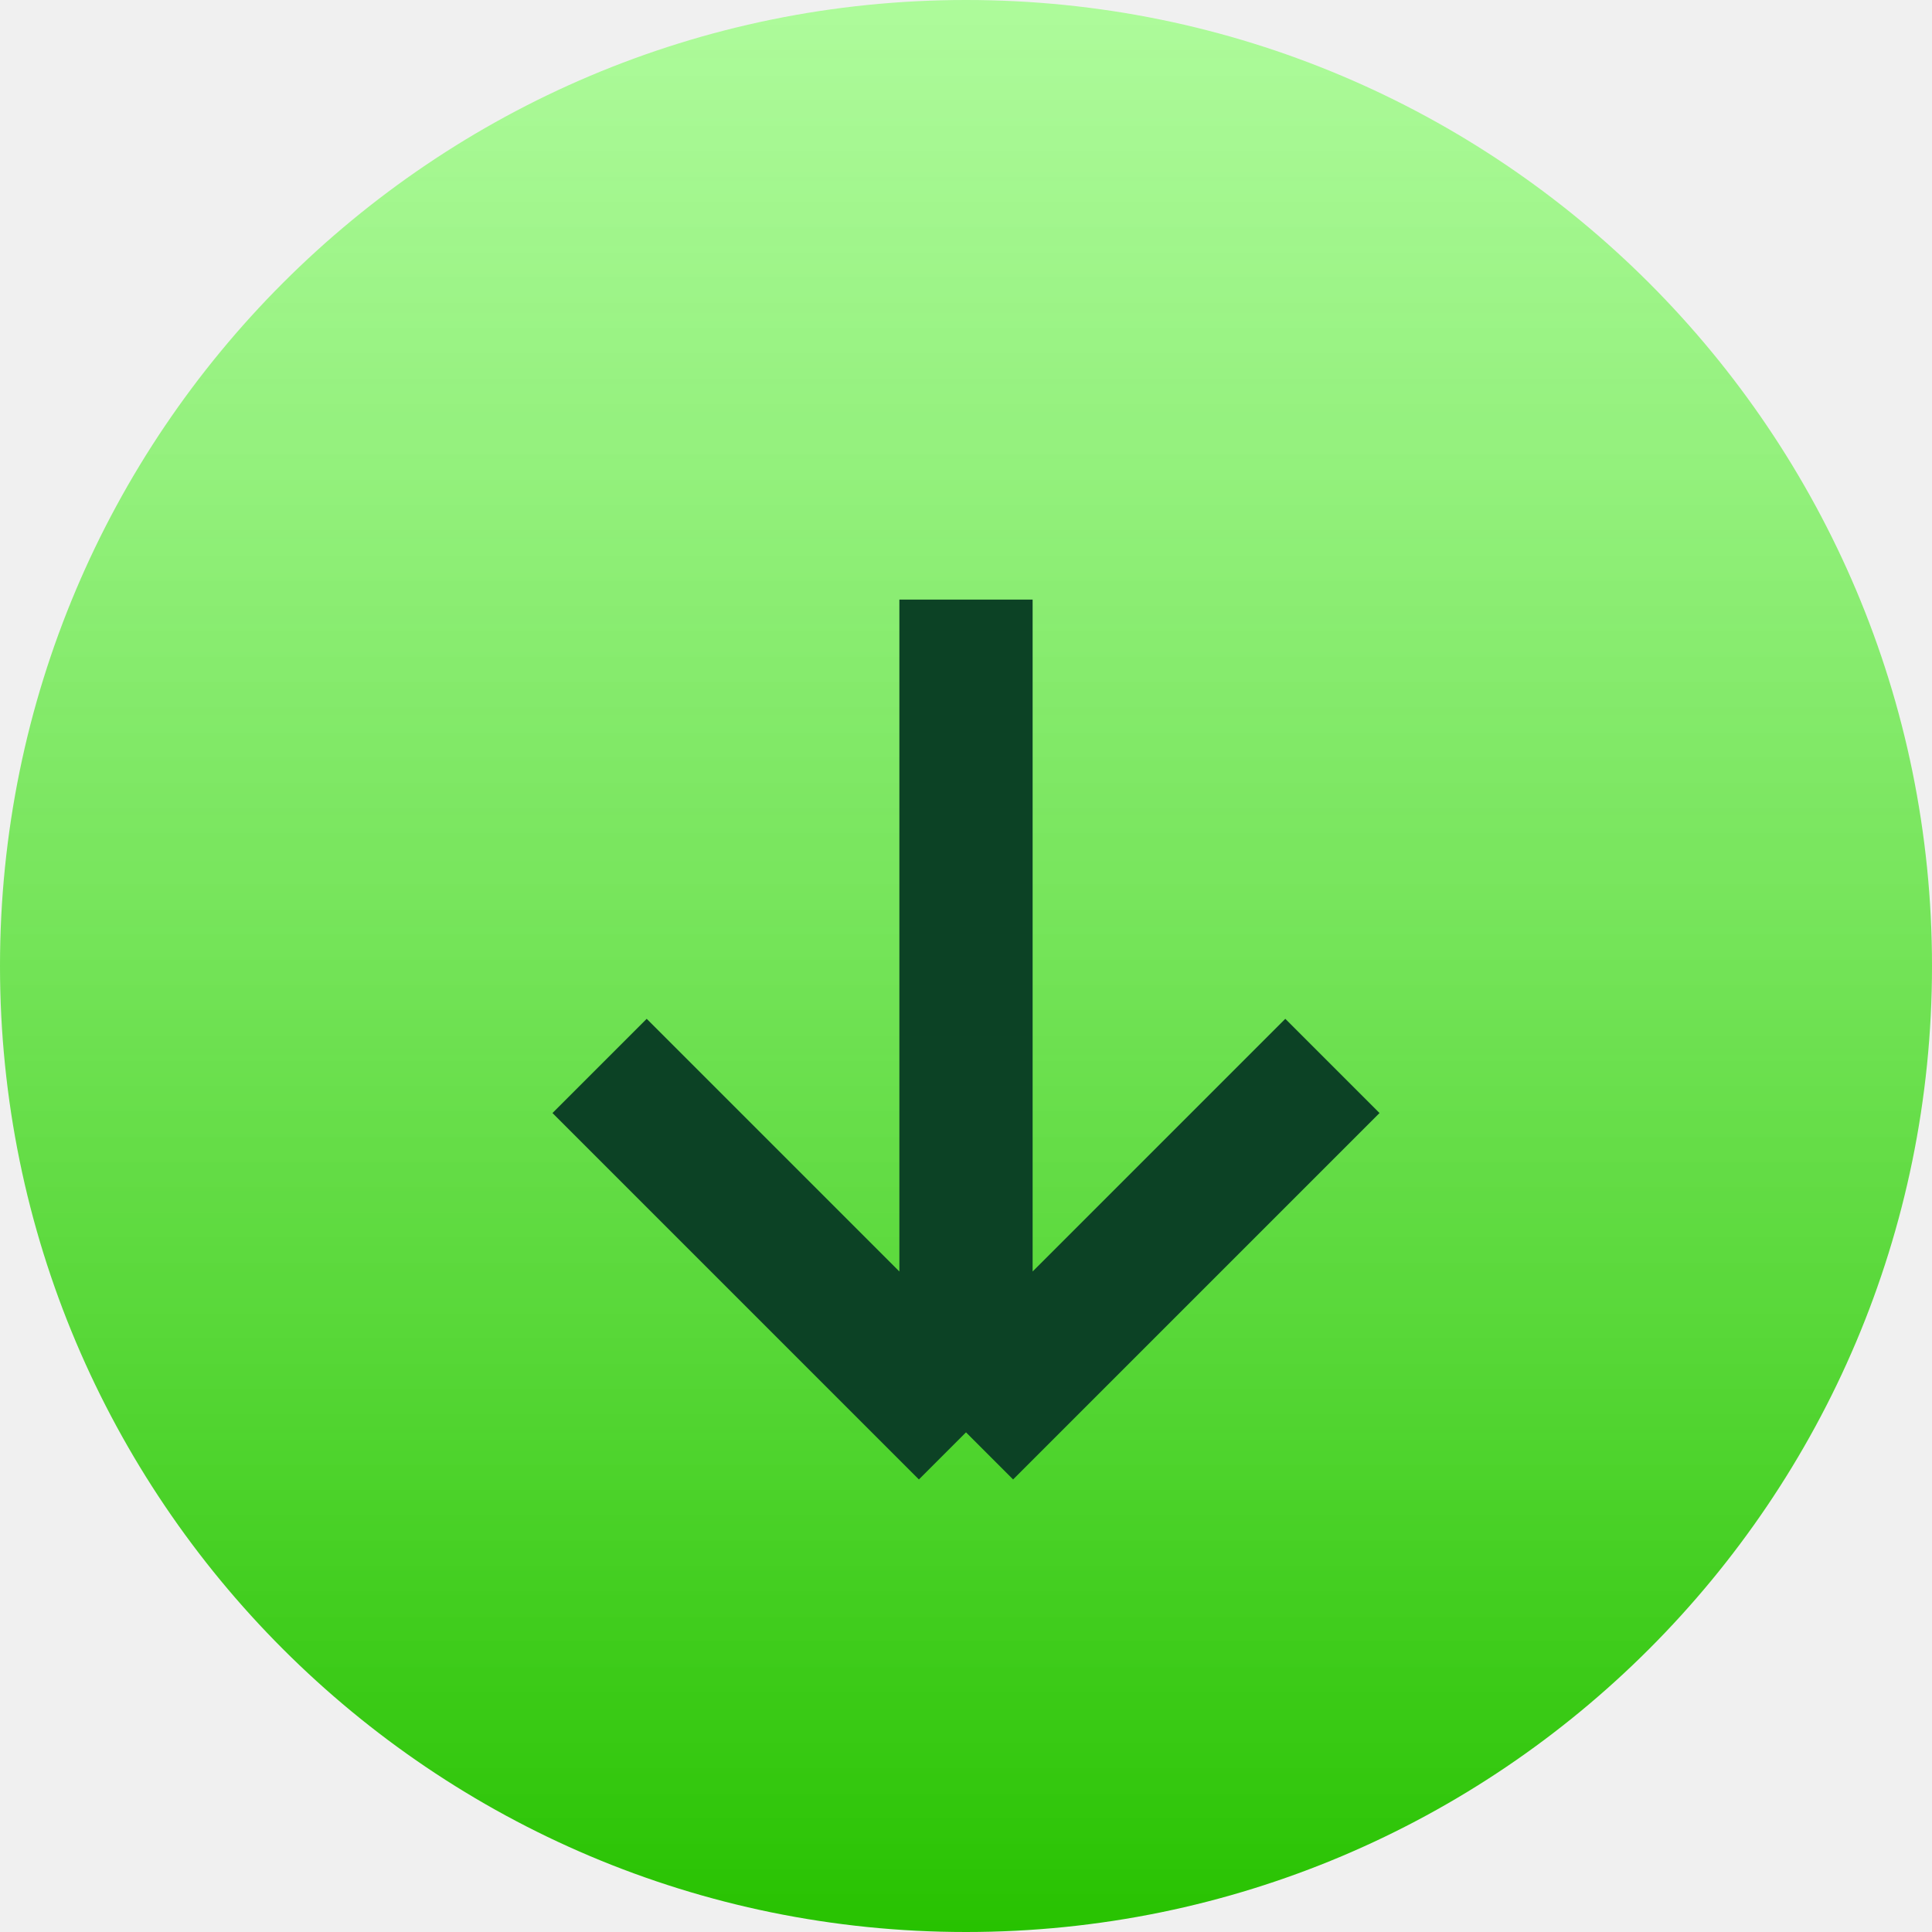
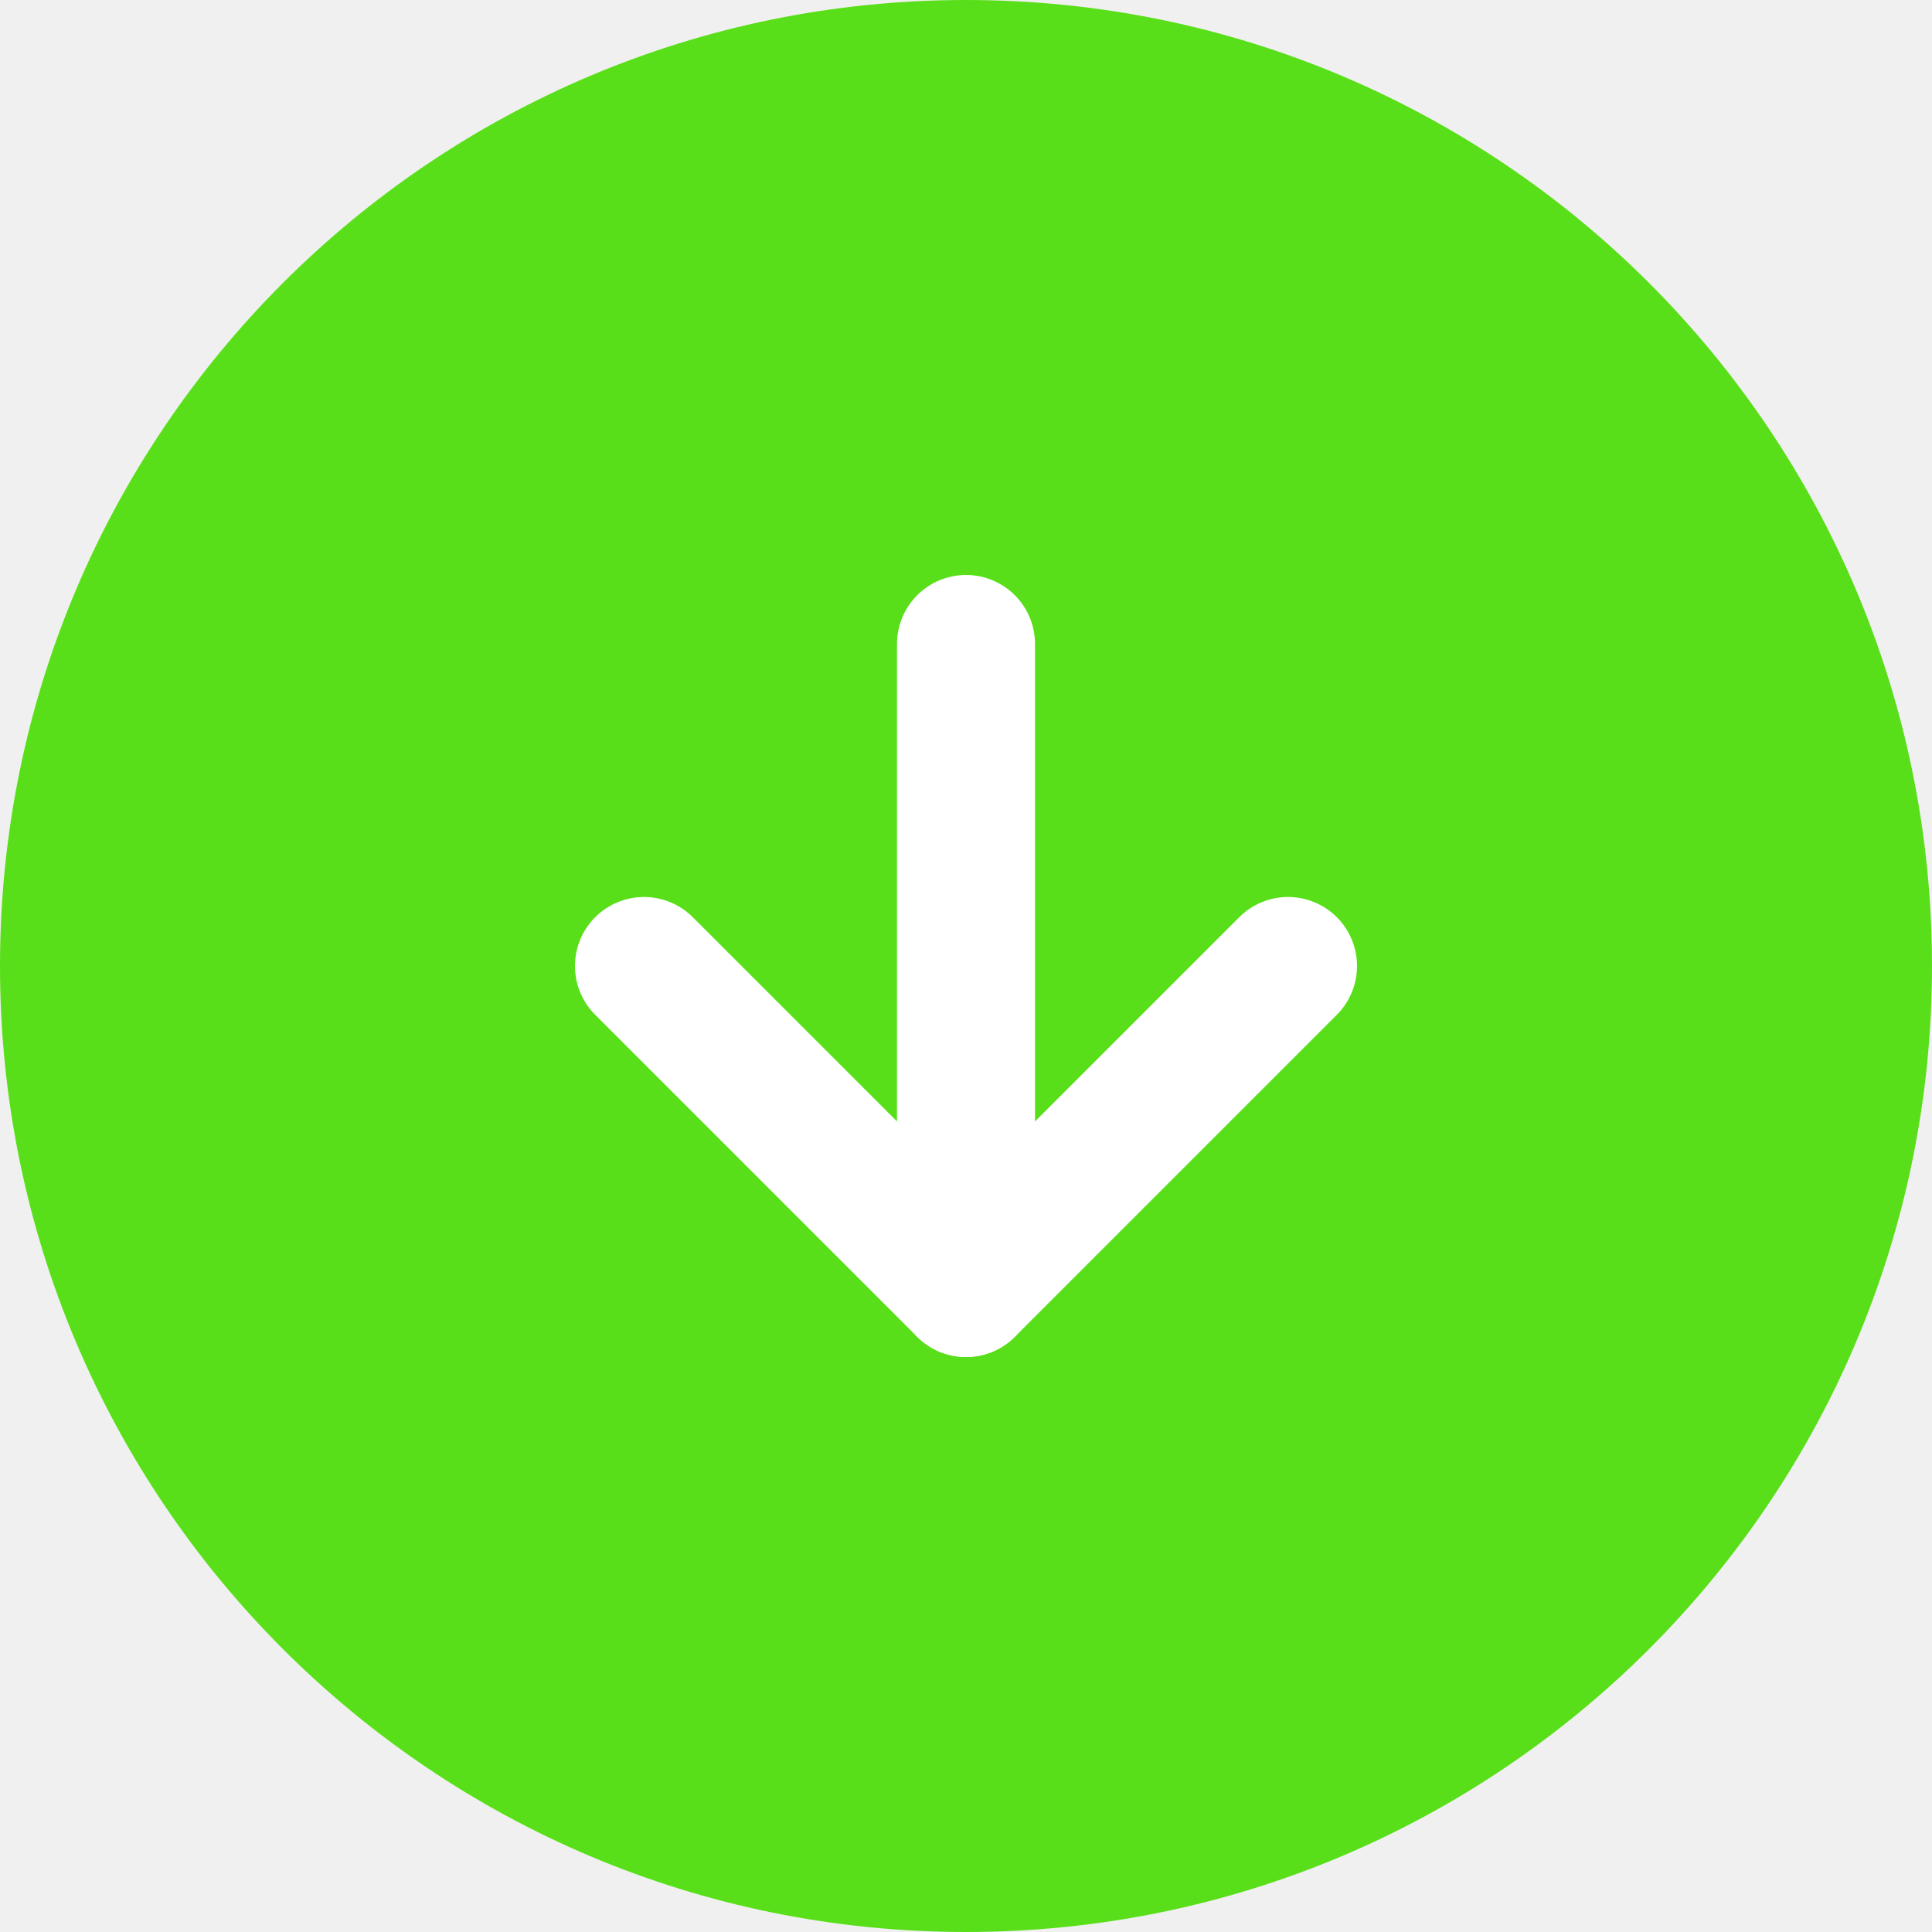
- <svg xmlns="http://www.w3.org/2000/svg" width="29" height="29" viewBox="0 0 29 29" fill="none">
-   <circle cx="14.5" cy="14.5" r="14.5" fill="url(#paint0_linear_0_1)" />
-   <path d="M14.5 21.5L20 16M14.5 21.5L9 16M14.5 21.5L14.5 9" stroke="#0C4225" stroke-width="2" />
-   <defs>
-     <linearGradient id="paint0_linear_0_1" x1="14.5" y1="0" x2="14.5" y2="29" gradientUnits="userSpaceOnUse">
-       <stop stop-color="#91FF76" stop-opacity="0.7" />
-       <stop offset="1" stop-color="#27C200" />
-     </linearGradient>
-   </defs>
+ <svg xmlns="http://www.w3.org/2000/svg" width="28" height="28" viewBox="0 0 28 28" fill="none">
+   <rect width="28" height="28" rx="14" fill="#59DF19" />
+   <path d="M14 9.333L14 18.667" stroke="white" stroke-width="2" stroke-linecap="round" stroke-linejoin="round" />
+   <path d="M18.667 14L14 18.667L9.333 14" stroke="white" stroke-width="2" stroke-linecap="round" stroke-linejoin="round" />
</svg>
